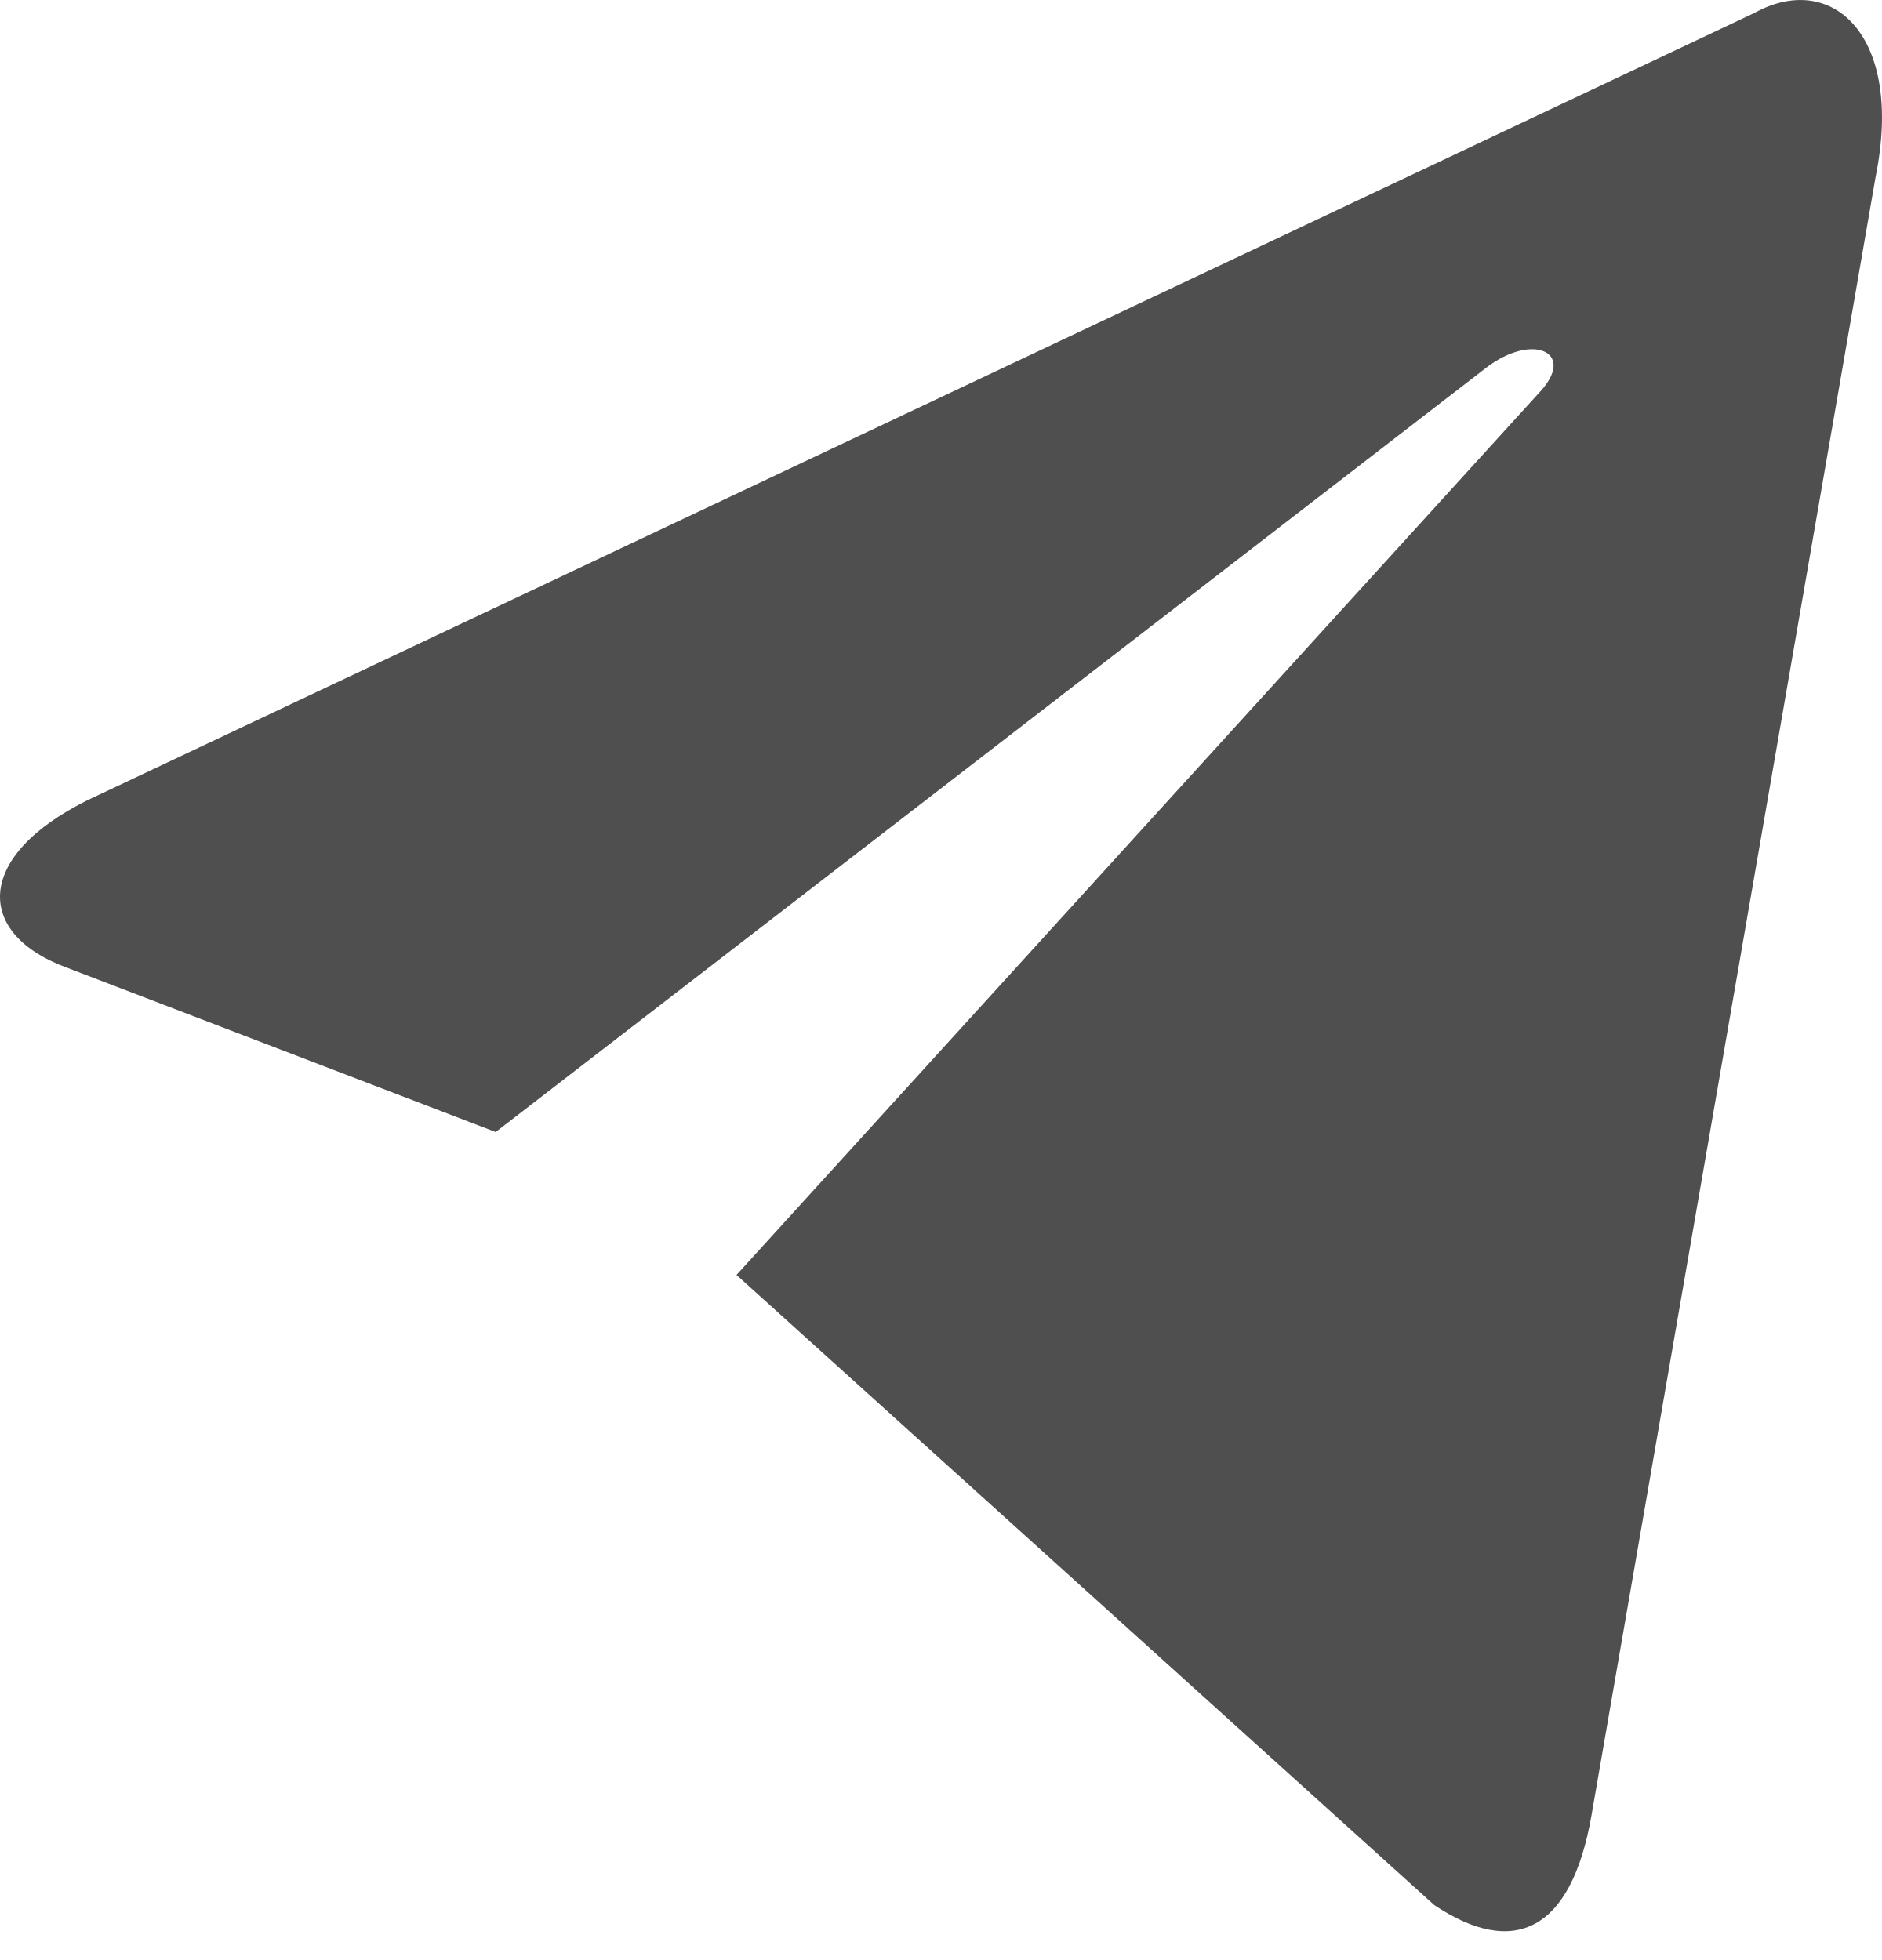
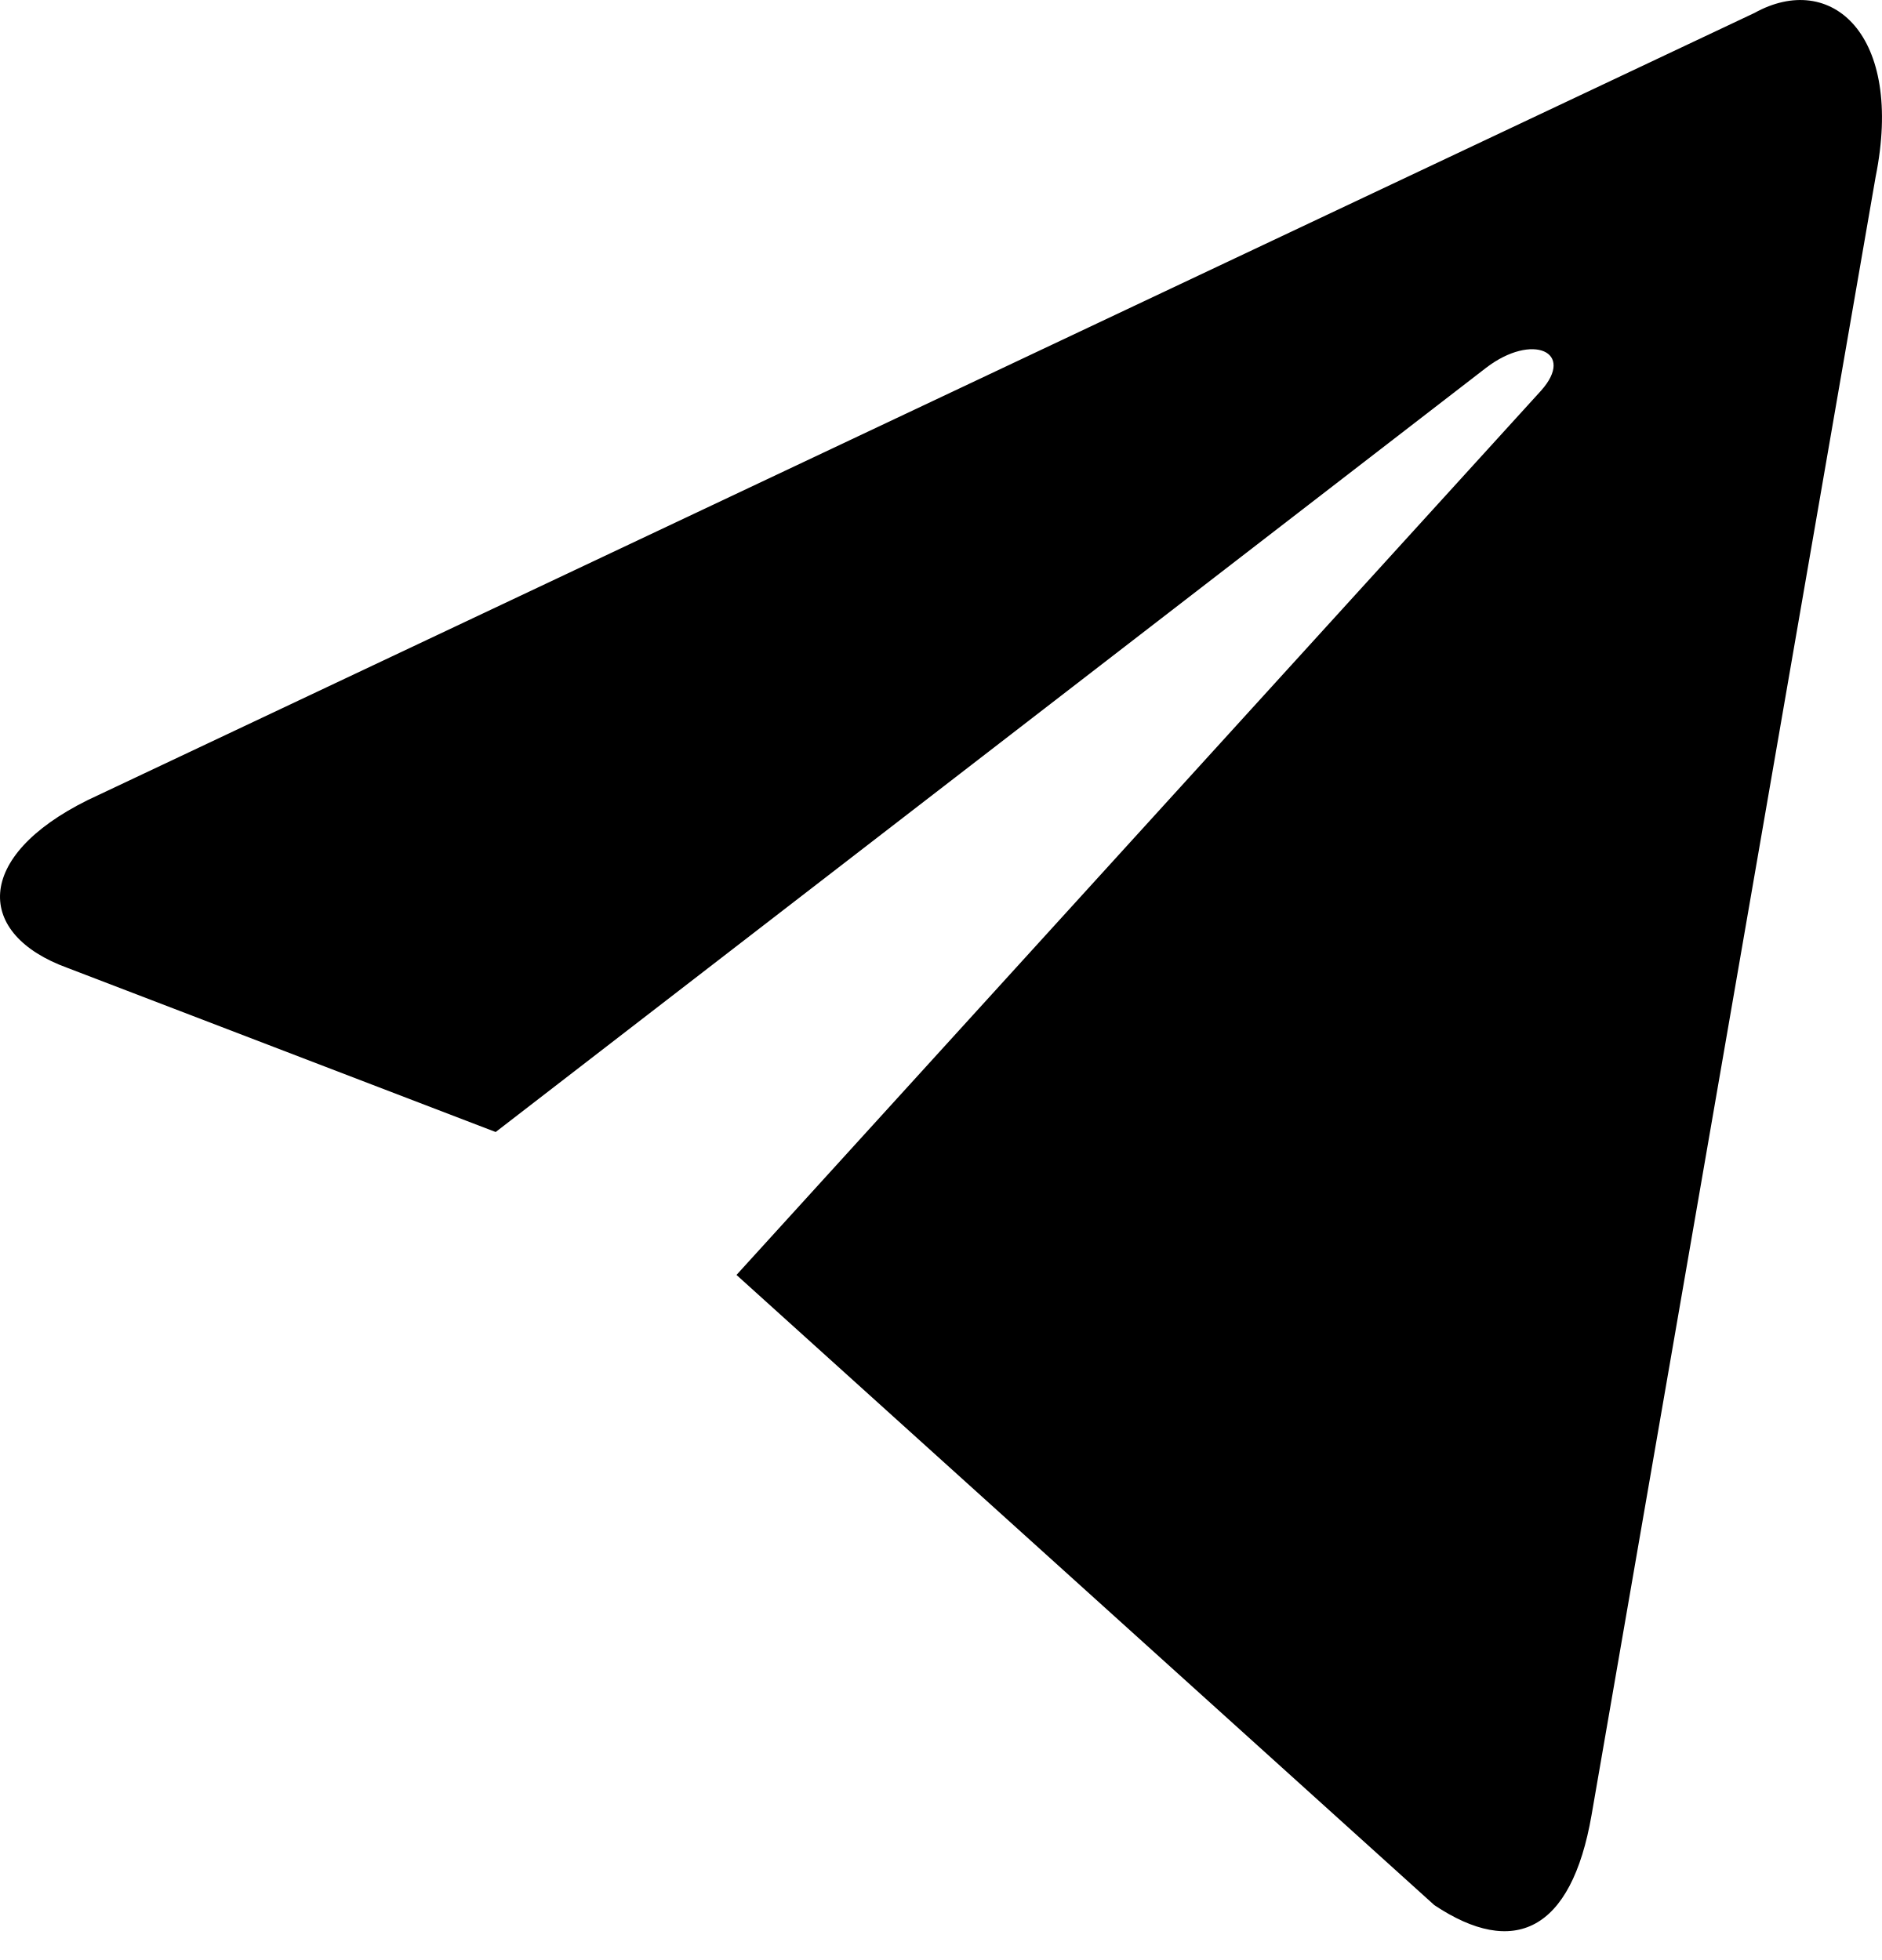
- <svg xmlns="http://www.w3.org/2000/svg" width="24" height="25" viewBox="0 0 24 25" fill="none">
-   <path d="M9.392 16.262L18.291 24.3C19.303 24.975 20.038 24.638 20.296 23.152L23.918 2.259C24.286 0.435 23.348 -0.375 22.374 0.165L1.117 10.206C-0.336 10.927 -0.317 11.917 0.859 12.345L6.321 14.439L18.953 4.69C19.542 4.24 20.094 4.488 19.652 4.983L9.392 16.262Z" fill="#4F4F4F" />
+ <svg xmlns="http://www.w3.org/2000/svg" width="24" height="25" viewBox="0 0 24 25" fill="current">
+   <path d="M9.392 16.262L18.291 24.3C19.303 24.975 20.038 24.638 20.296 23.152L23.918 2.259C24.286 0.435 23.348 -0.375 22.374 0.165L1.117 10.206C-0.336 10.927 -0.317 11.917 0.859 12.345L6.321 14.439L18.953 4.69C19.542 4.24 20.094 4.488 19.652 4.983L9.392 16.262Z" fill="current" />
</svg>
